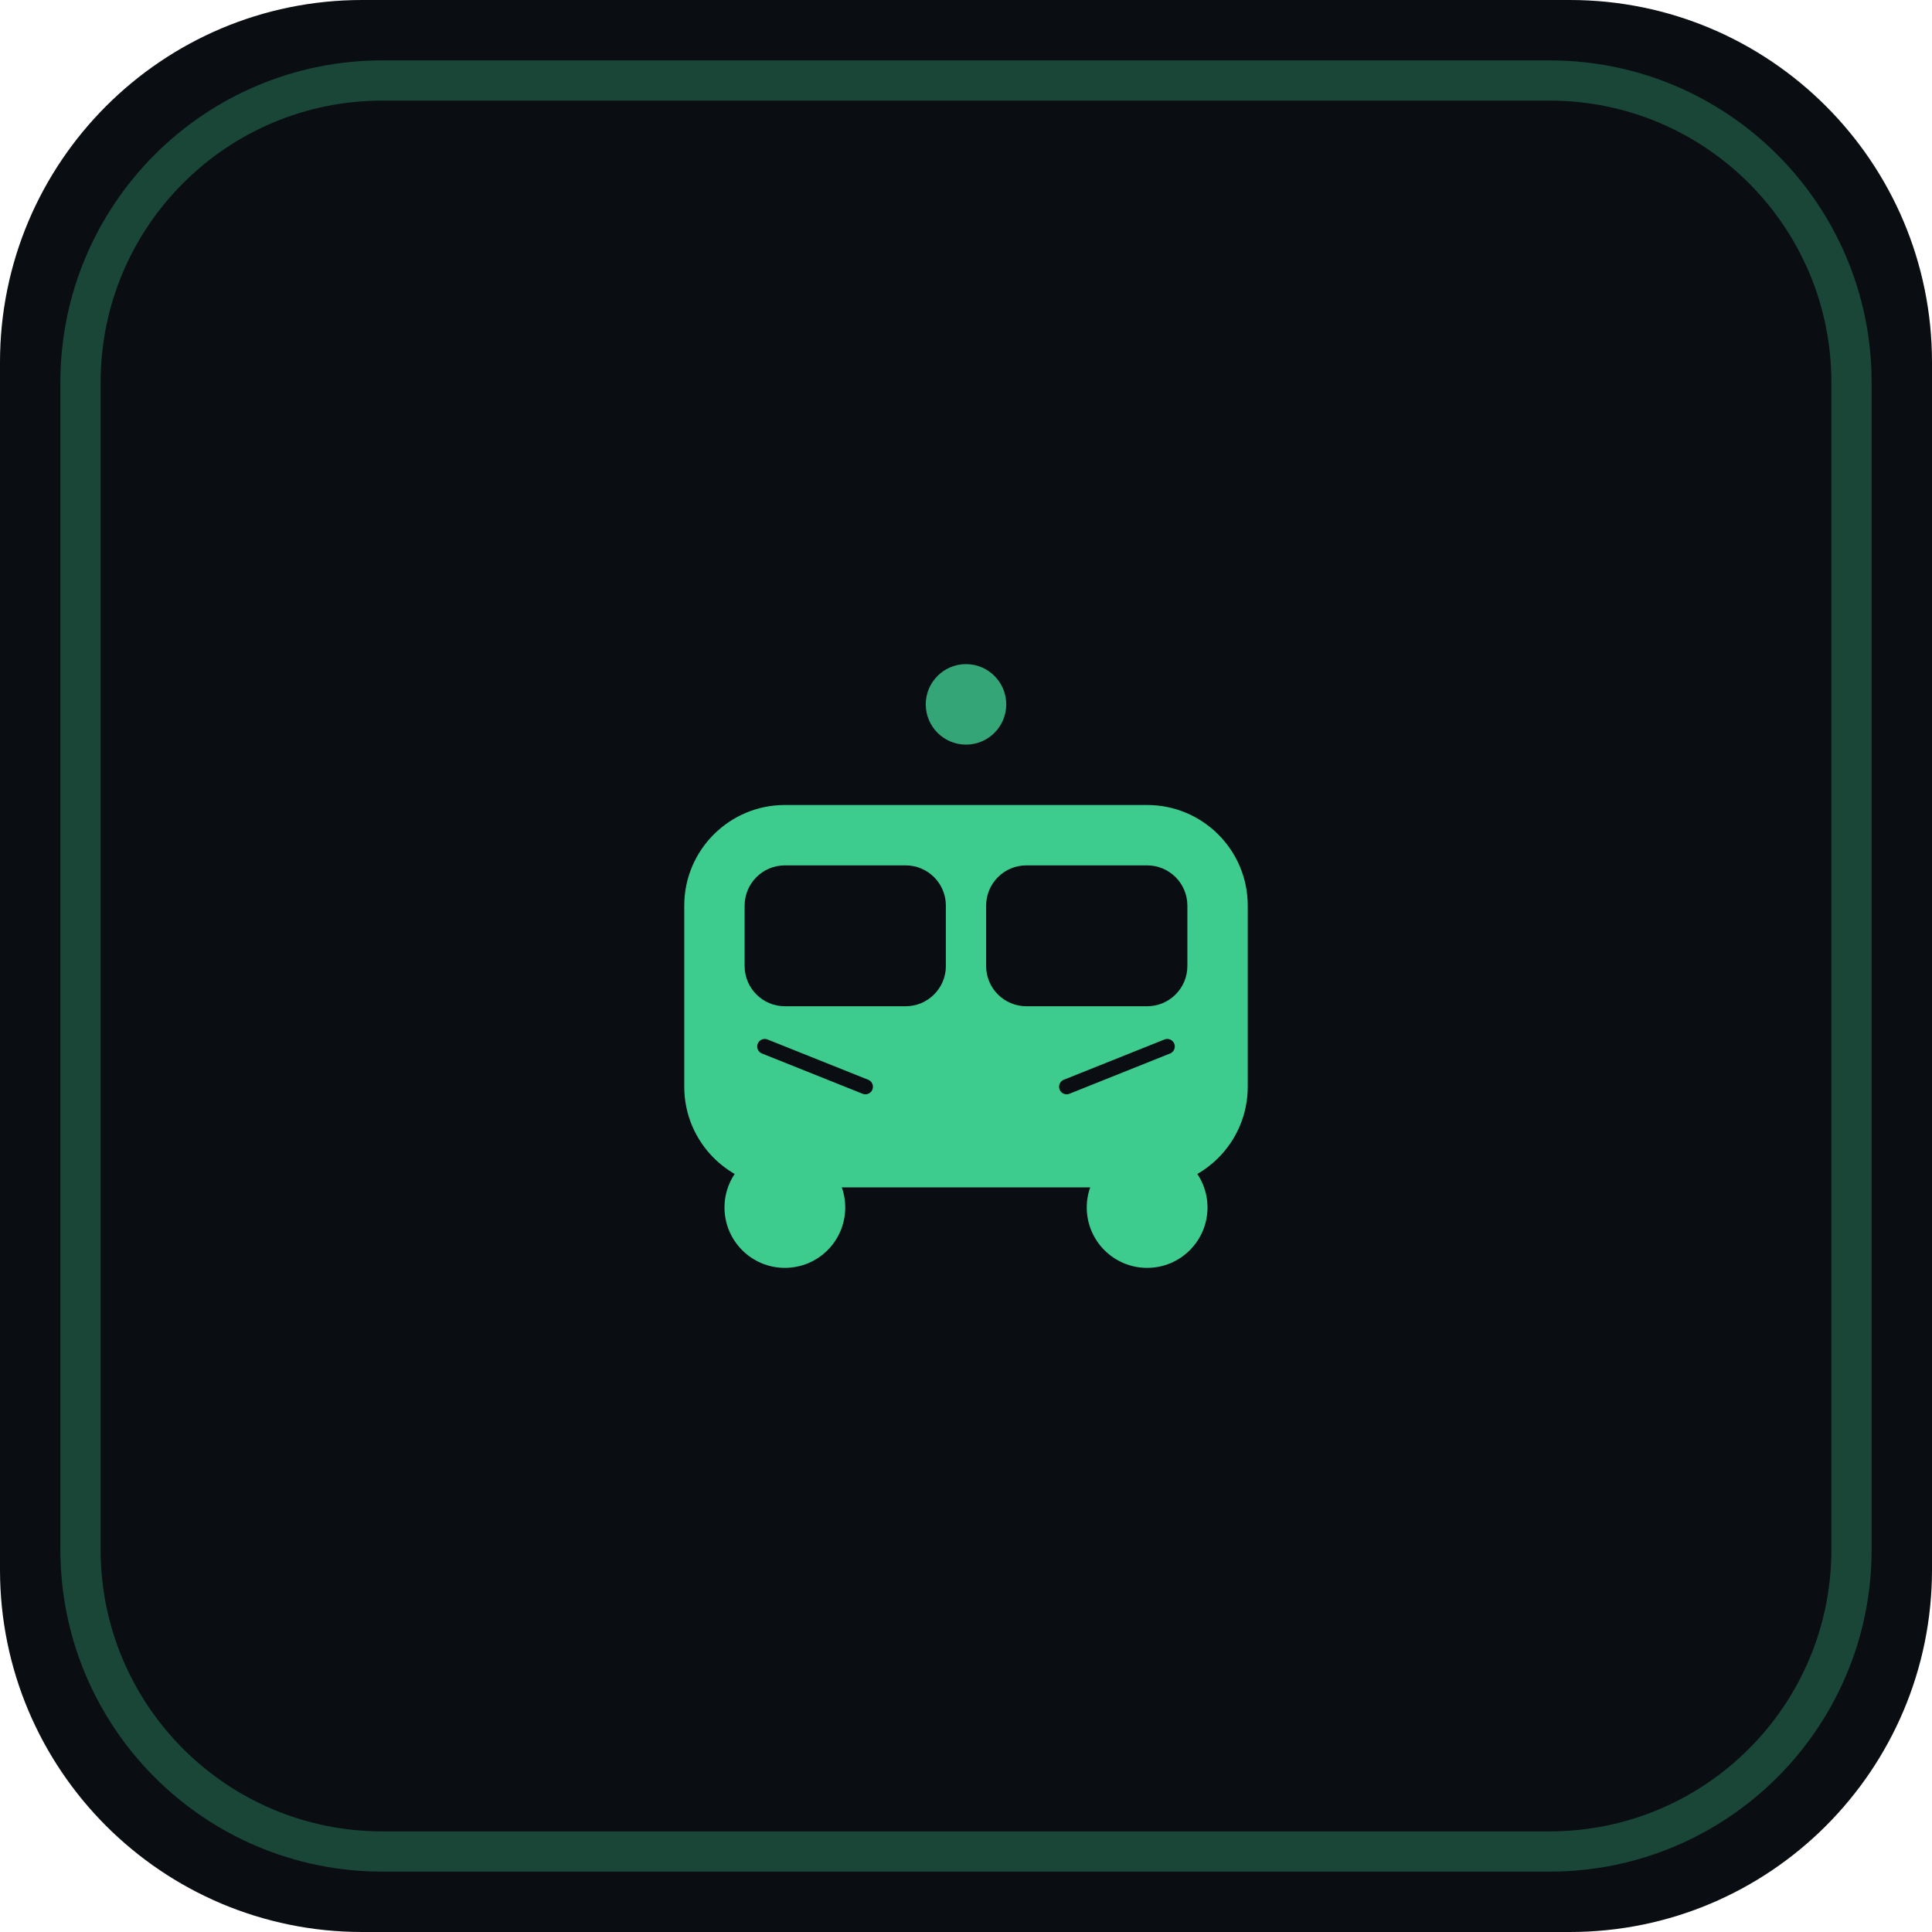
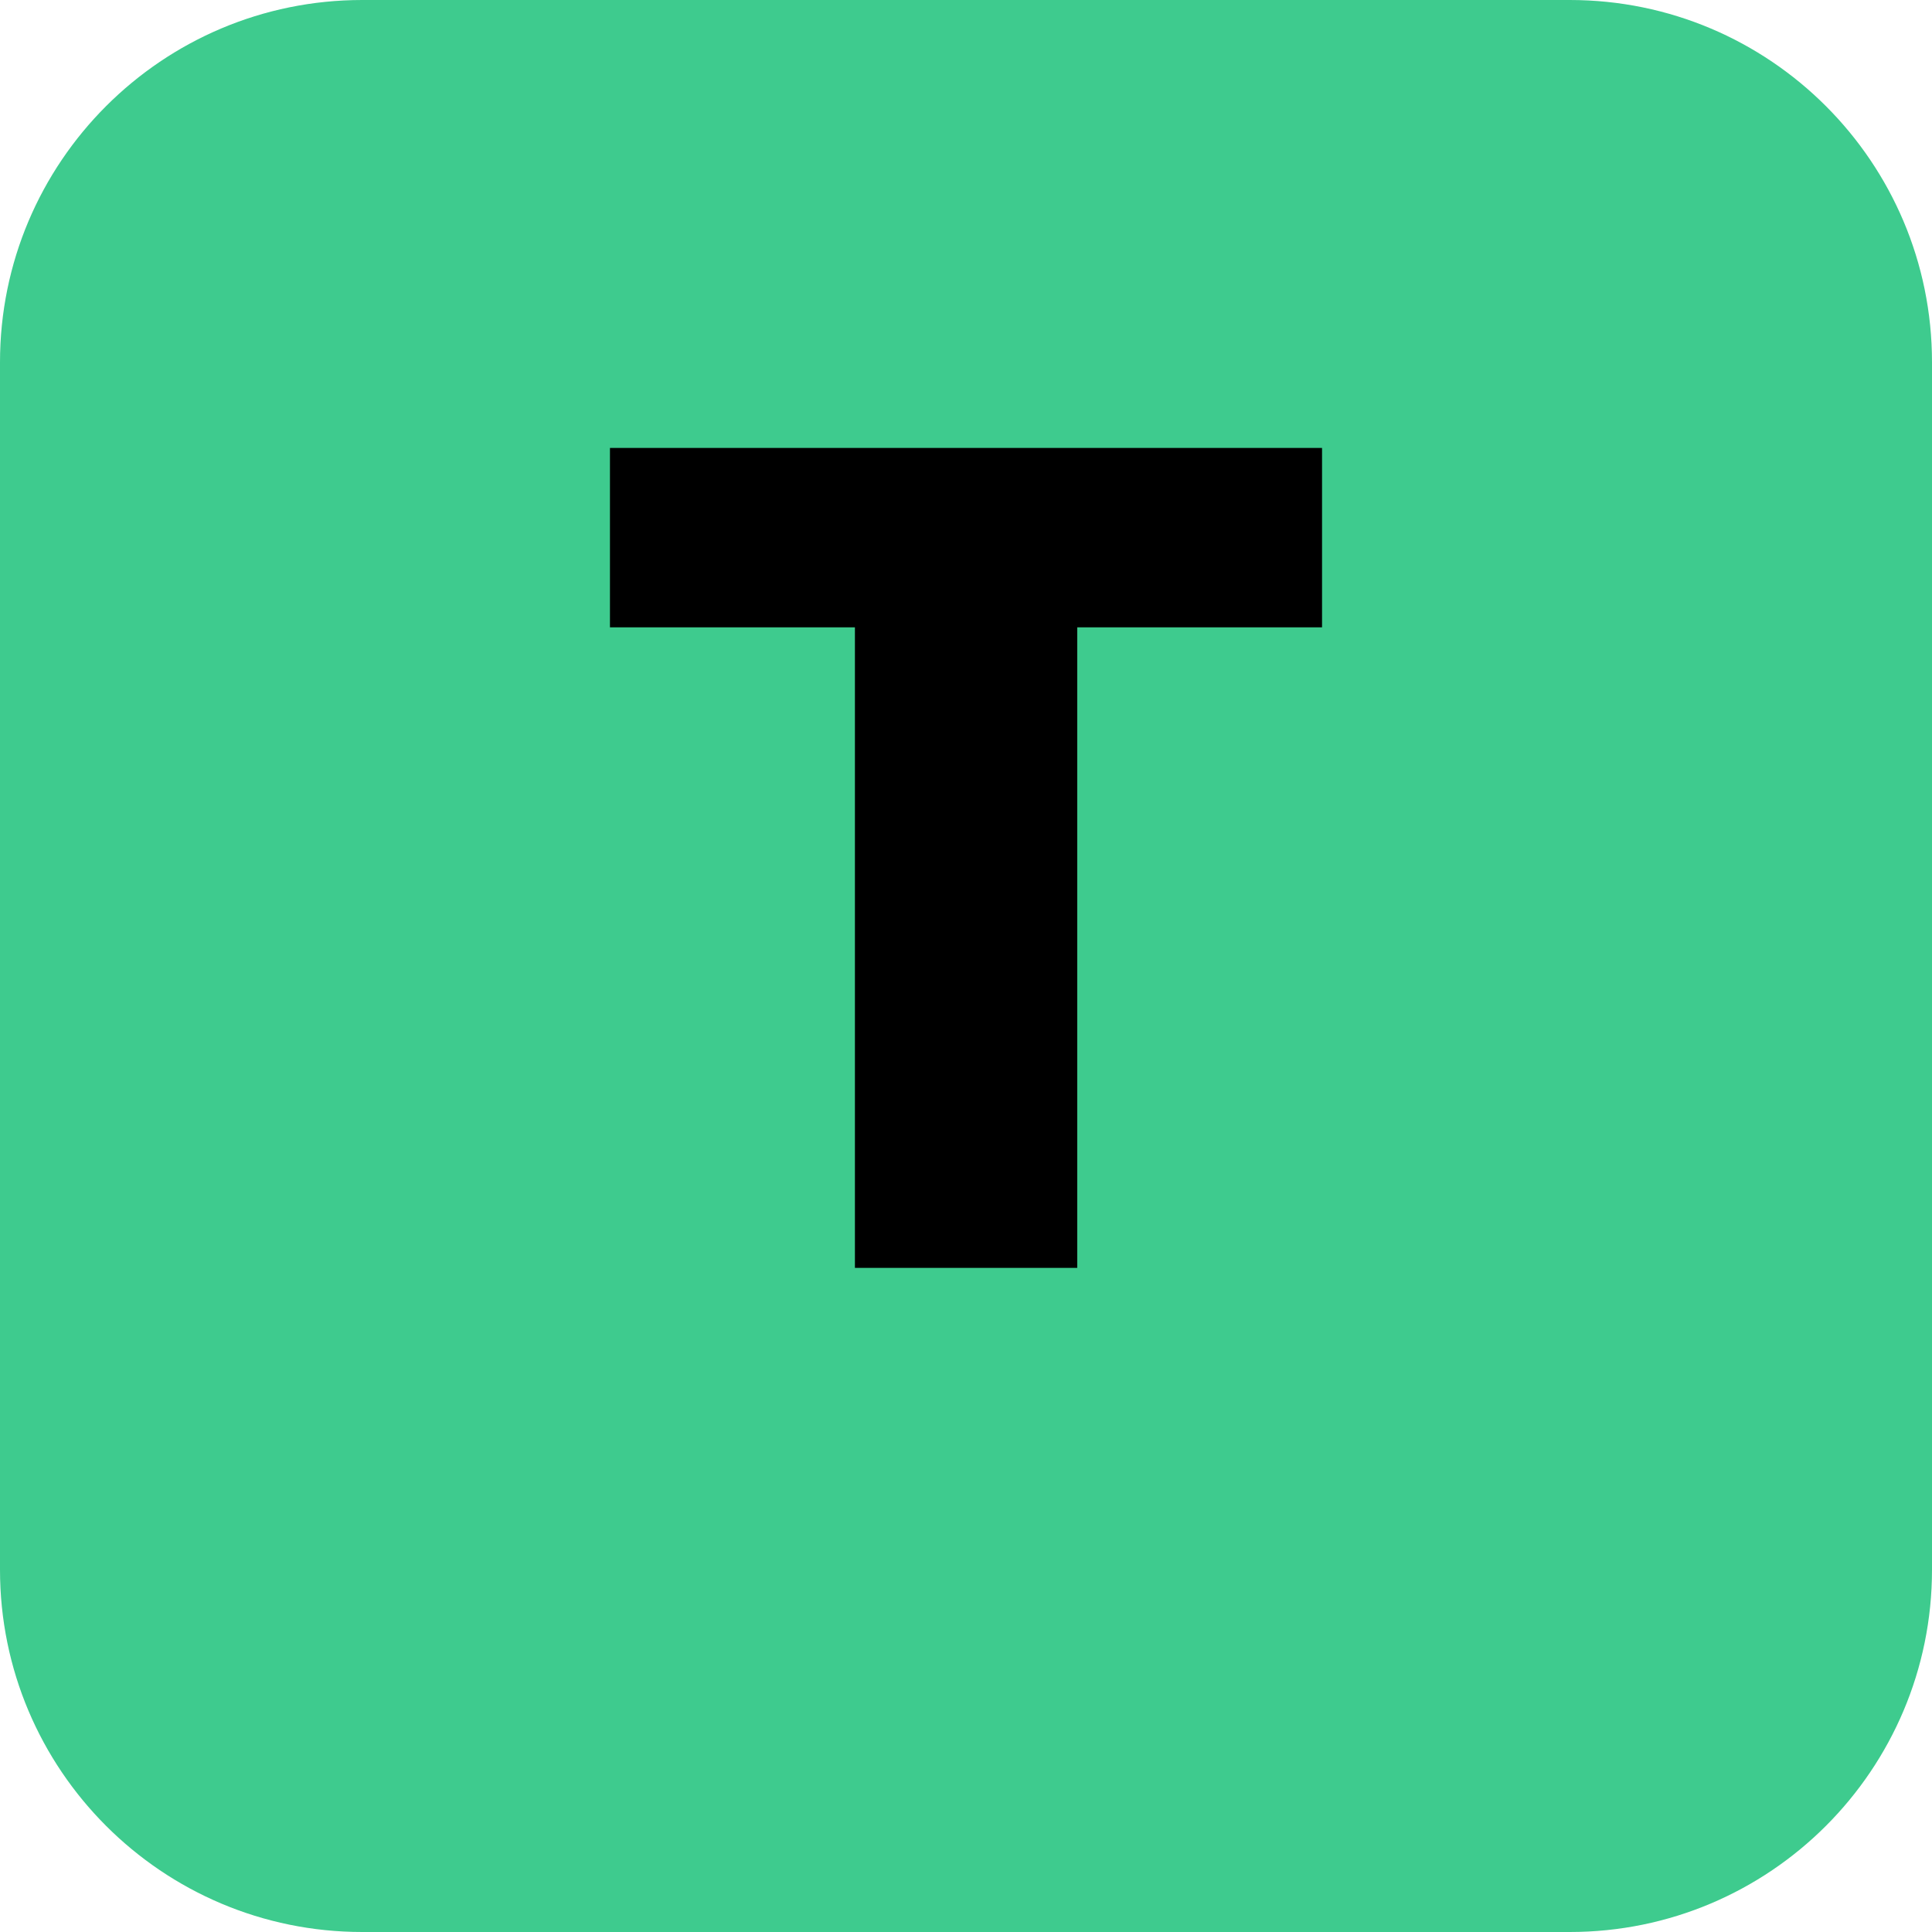
<svg xmlns="http://www.w3.org/2000/svg" width="192" height="192" viewBox="0 0 192 192">
  <defs>
-     <linearGradient id="bg" x1="0" y1="0" x2="192" y2="192">
-       <stop offset="0%" stop-color="#0a0d12" />
-       <stop offset="100%" stop-color="#11151c" />
-     </linearGradient>
    <linearGradient id="g" x1="0" y1="0" x2="192" y2="192">
      <stop offset="0%" stop-color="#3ECB8E" />
-       <stop offset="100%" stop-color="#2da874" />
+       <stop offset="100%" stop-color="#00a884" />
    </linearGradient>
  </defs>
-   <rect width="192" height="192" rx="36" fill="url(#bg)" />
-   <rect x="8" y="8" width="176" height="176" rx="30" fill="none" stroke="url(#g)" stroke-width="4" opacity="0.3" />
-   <g transform="translate(96,96)">
-     <rect x="-28" y="-16" width="56" height="38" rx="10" fill="url(#g)" />
-     <rect x="-22" y="-10" width="20" height="14" rx="4" fill="#0a0d12" />
-     <rect x="2" y="-10" width="20" height="14" rx="4" fill="#0a0d12" />
-     <circle cx="-18" cy="24" r="6" fill="url(#g)" />
-     <circle cx="18" cy="24" r="6" fill="url(#g)" />
-     <line x1="-20" y1="8" x2="-10" y2="12" stroke="#0a0d12" stroke-width="1.5" stroke-linecap="round" />
-     <line x1="10" y1="12" x2="20" y2="8" stroke="#0a0d12" stroke-width="1.5" stroke-linecap="round" />
-     <circle cx="0" cy="-26" r="4" fill="url(#g)" opacity="0.8" />
-     <line x1="0" y1="-22" x2="0" y2="-16" stroke="url(#g)" stroke-width="2" stroke-linecap="round" />
-   </g>
+   <rect width="192" height="192" rx="36" fill="url(#g)" />
+   <text x="96" y="126" font-family="system-ui,-apple-system,sans-serif" font-size="112" font-weight="900" fill="black" text-anchor="middle">T</text>
</svg>
